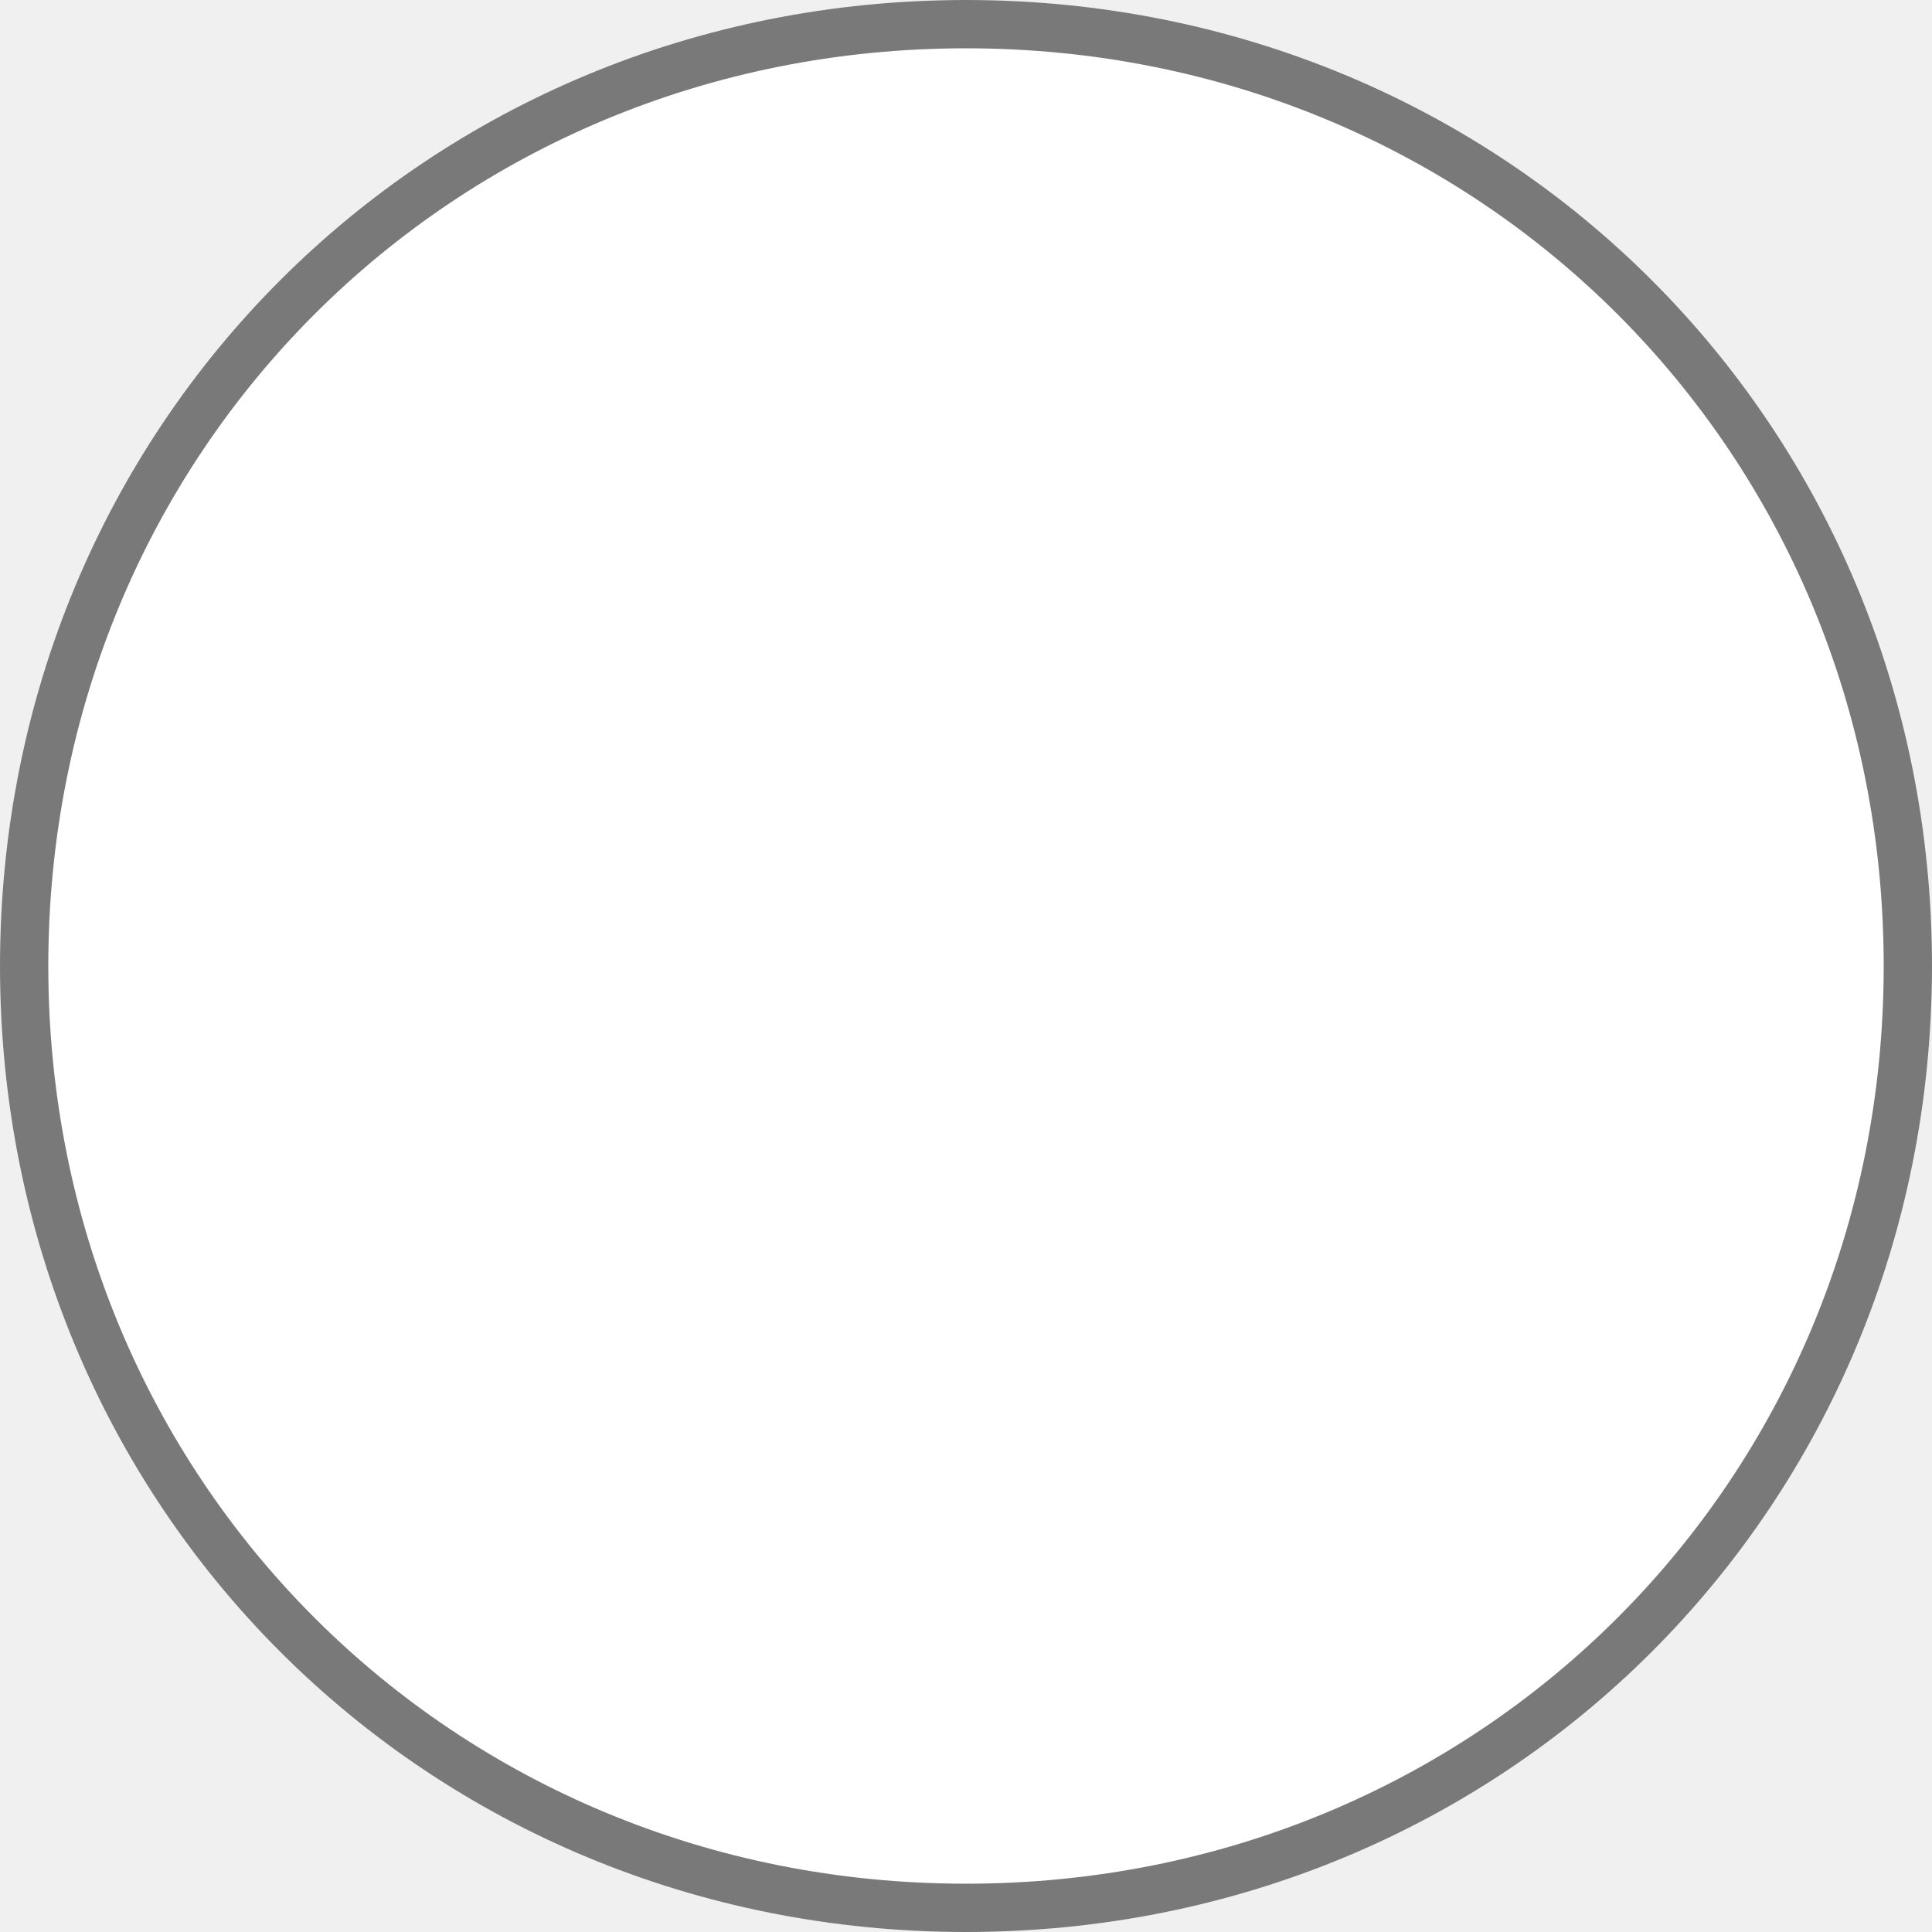
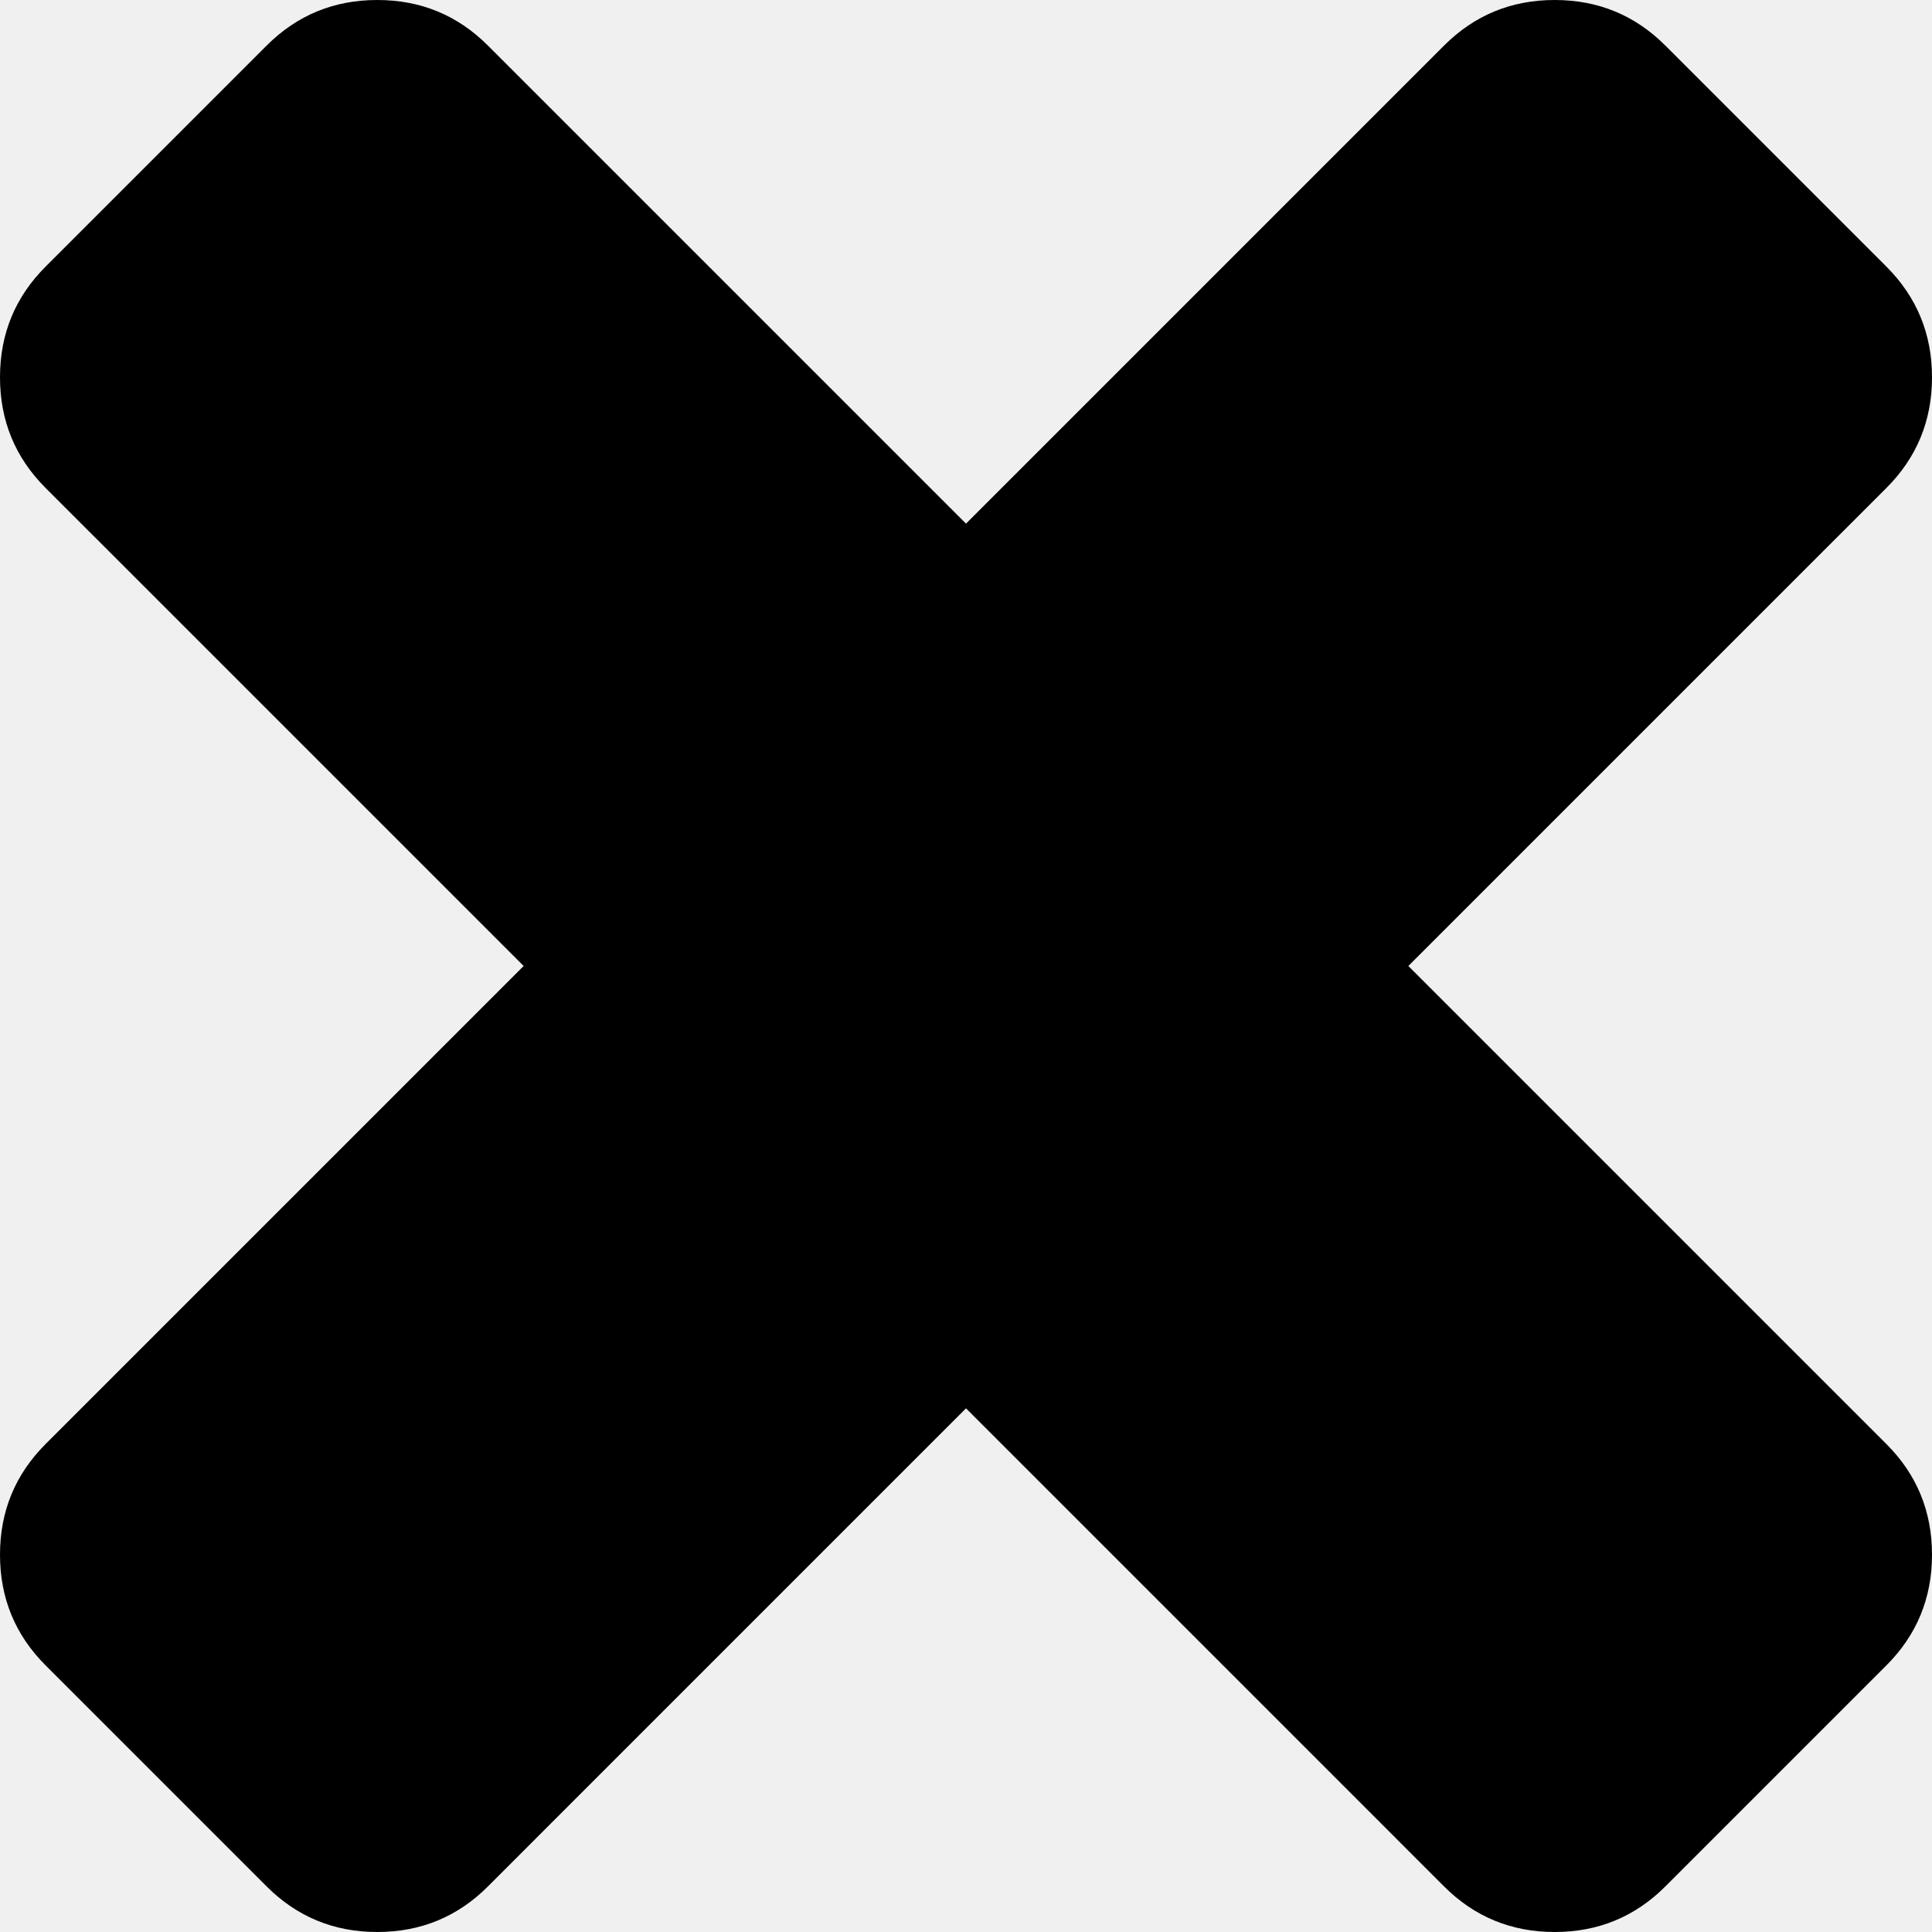
- <svg xmlns="http://www.w3.org/2000/svg" version="1.1" width="40px" height="40px">
-   <g transform="matrix(1 0 0 1 -25 -1274 )">
-     <path d="M 45 1274  C 56.2 1274  65 1282.8  65 1294  C 65 1305.2  56.2 1314  45 1314  C 33.8 1314  25 1305.2  25 1294  C 25 1282.8  33.8 1274  45 1274  Z " fill-rule="nonzero" fill="#ffffff" stroke="none" />
-     <path d="M 45 1274.5  C 55.92 1274.5  64.5 1283.08  64.5 1294  C 64.5 1304.92  55.92 1313.5  45 1313.5  C 34.08 1313.5  25.5 1304.92  25.5 1294  C 25.5 1283.08  34.08 1274.5  45 1274.5  Z " stroke-width="1" stroke="#797979" fill="none" />
+ <svg xmlns="http://www.w3.org/2000/svg" version="1.1" width="50px" height="50px">
+   <g transform="matrix(1 0 0 1 -670 -30 )">
+     <path d="M 48.822 37.374  C 49.607 38.159  50 39.113  50 40.236  C 50 41.358  49.607 42.312  48.822 43.098  L 43.098 48.822  C 42.312 49.607  41.358 50  40.236 50  C 39.113 50  38.159 49.607  37.374 48.822  L 25 36.448  L 12.626 48.822  C 11.841 49.607  10.887 50  9.764 50  C 8.642 50  7.688 49.607  6.902 48.822  L 1.178 43.098  C 0.393 42.312  0 41.358  0 40.236  C 0 39.113  0.393 38.159  1.178 37.374  L 13.552 25  L 1.178 12.626  C 0.393 11.841  0 10.887  0 9.764  C 0 8.642  0.393 7.688  1.178 6.902  L 6.902 1.178  C 7.688 0.393  8.642 0  9.764 0  C 10.887 0  11.841 0.393  12.626 1.178  L 25 13.552  L 37.374 1.178  C 38.159 0.393  39.113 0  40.236 0  C 41.358 0  42.312 0.393  43.098 1.178  L 48.822 6.902  C 49.607 7.688  50 8.642  50 9.764  C 50 10.887  49.607 11.841  48.822 12.626  L 36.448 25  L 48.822 37.374  Z " fill-rule="nonzero" fill="#000000" stroke="none" transform="matrix(1 0 0 1 670 30 )" />
  </g>
</svg>
